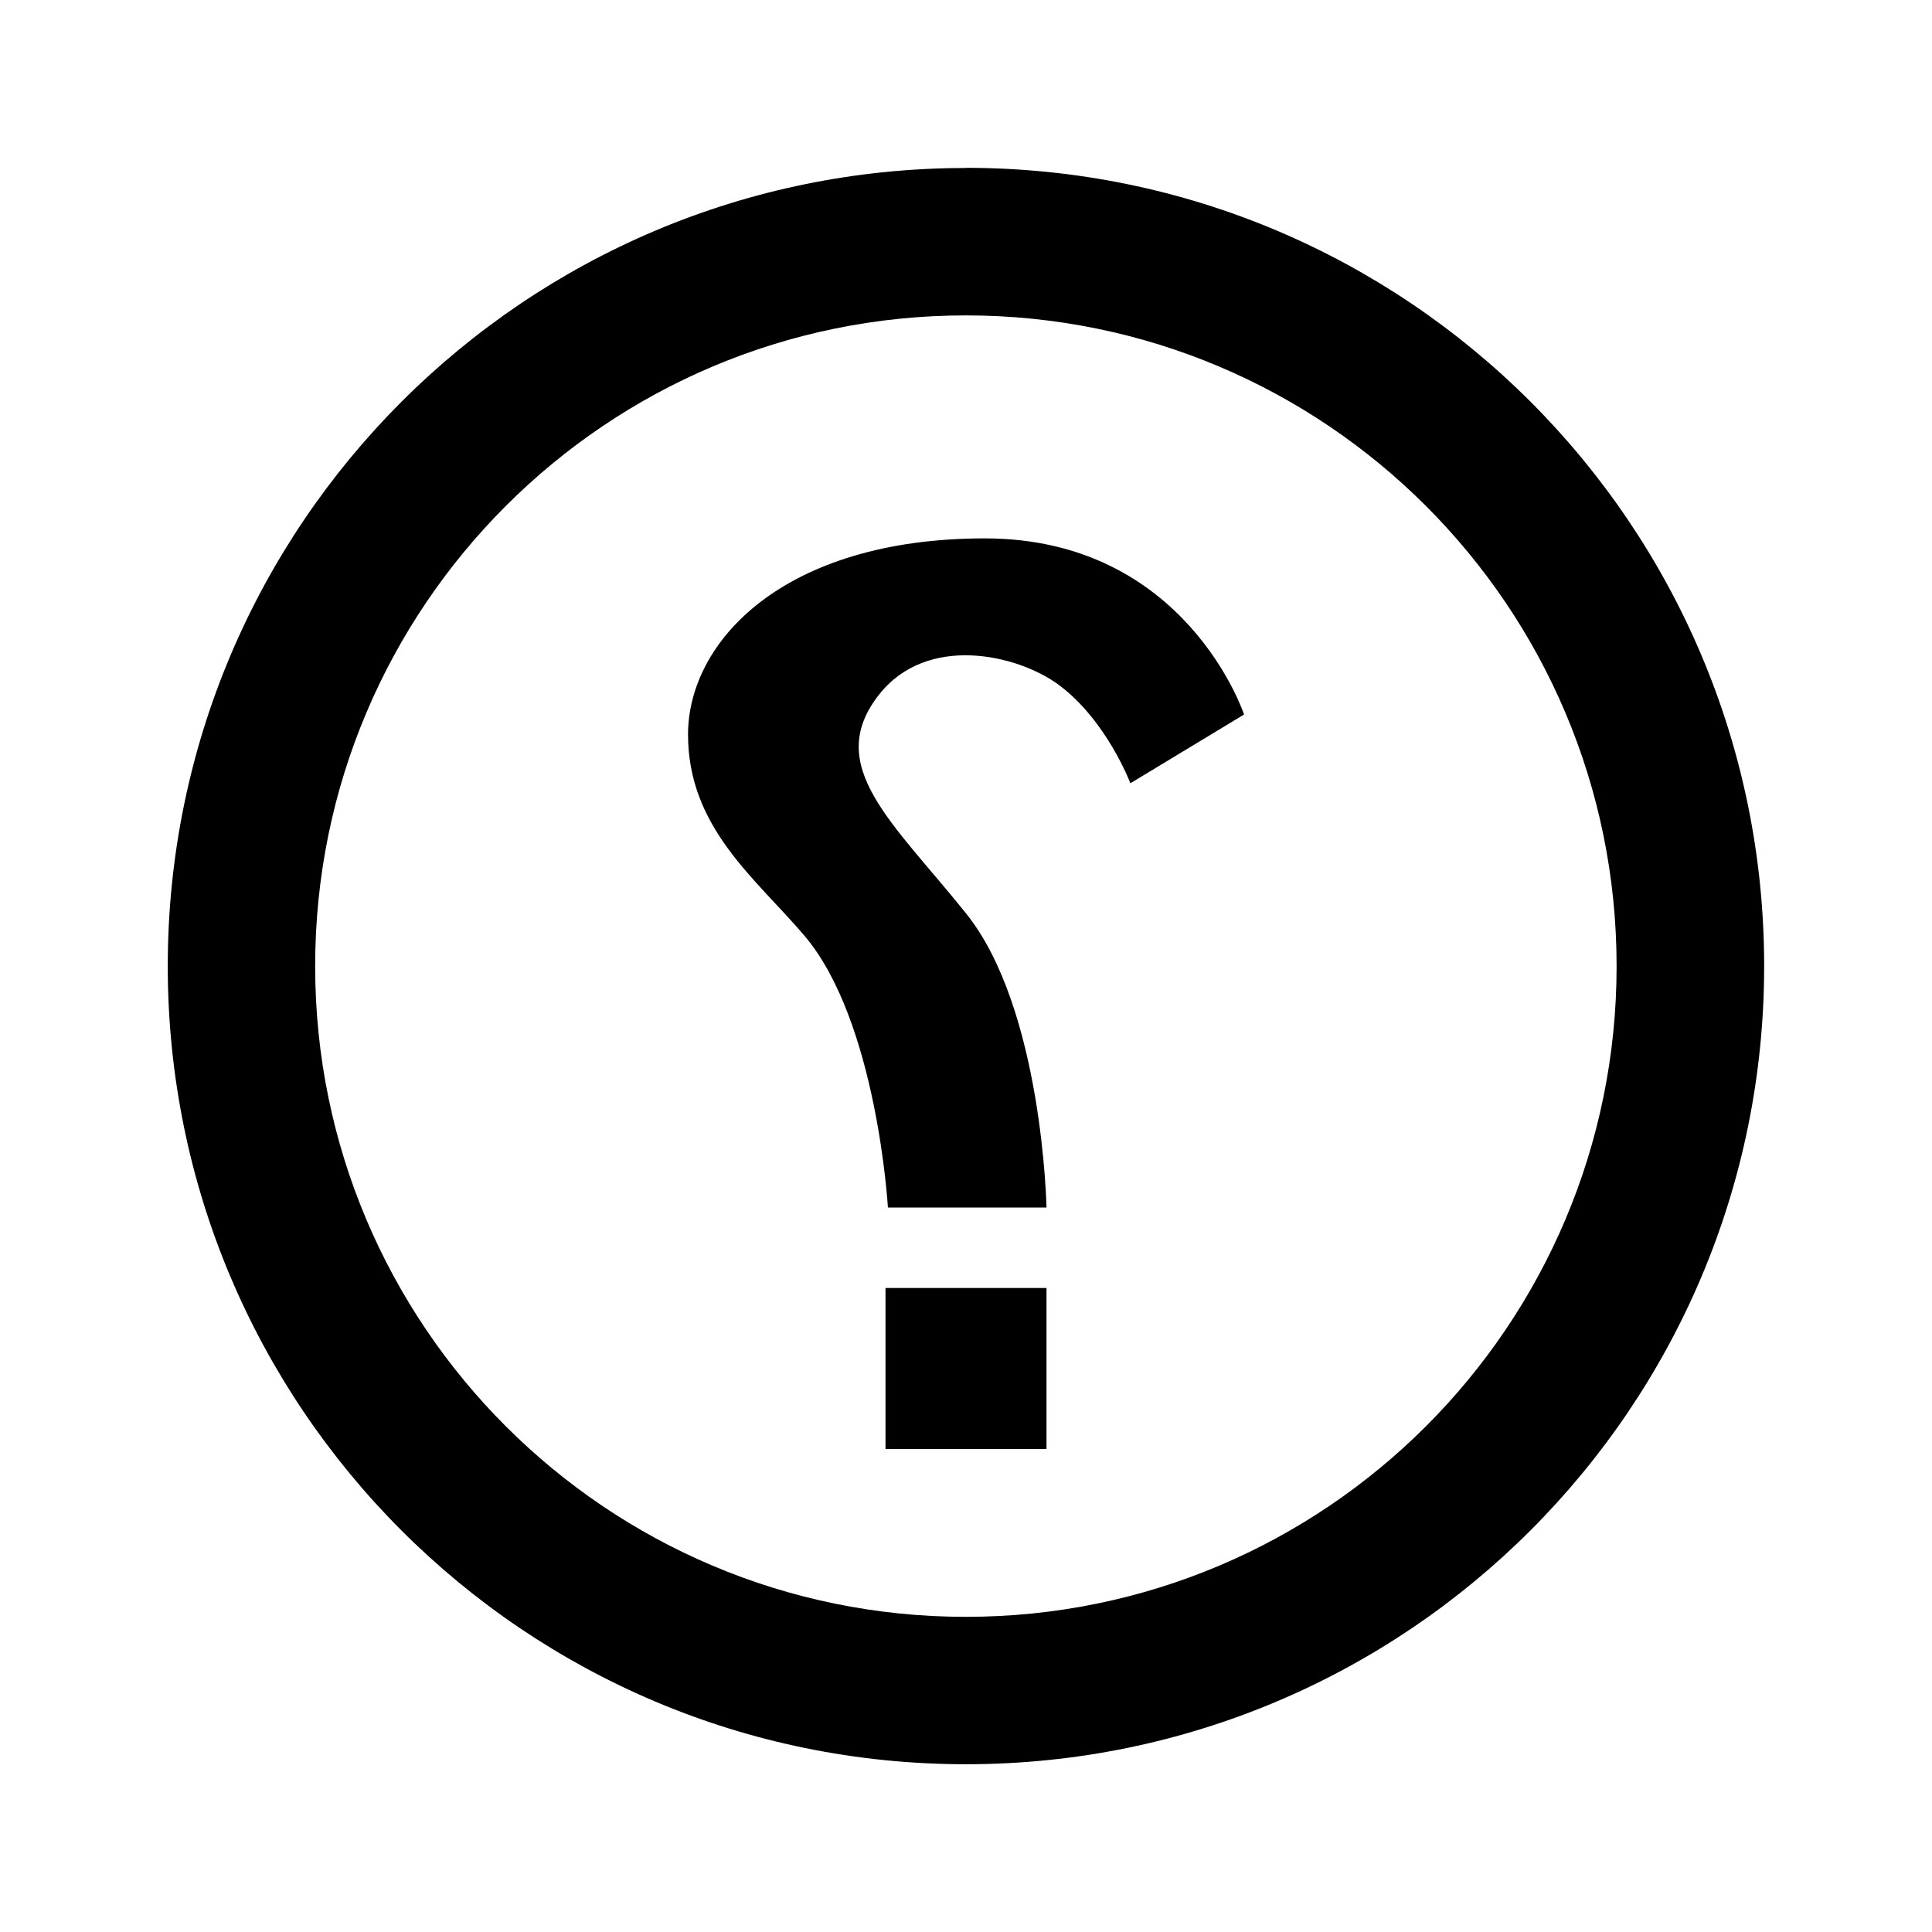
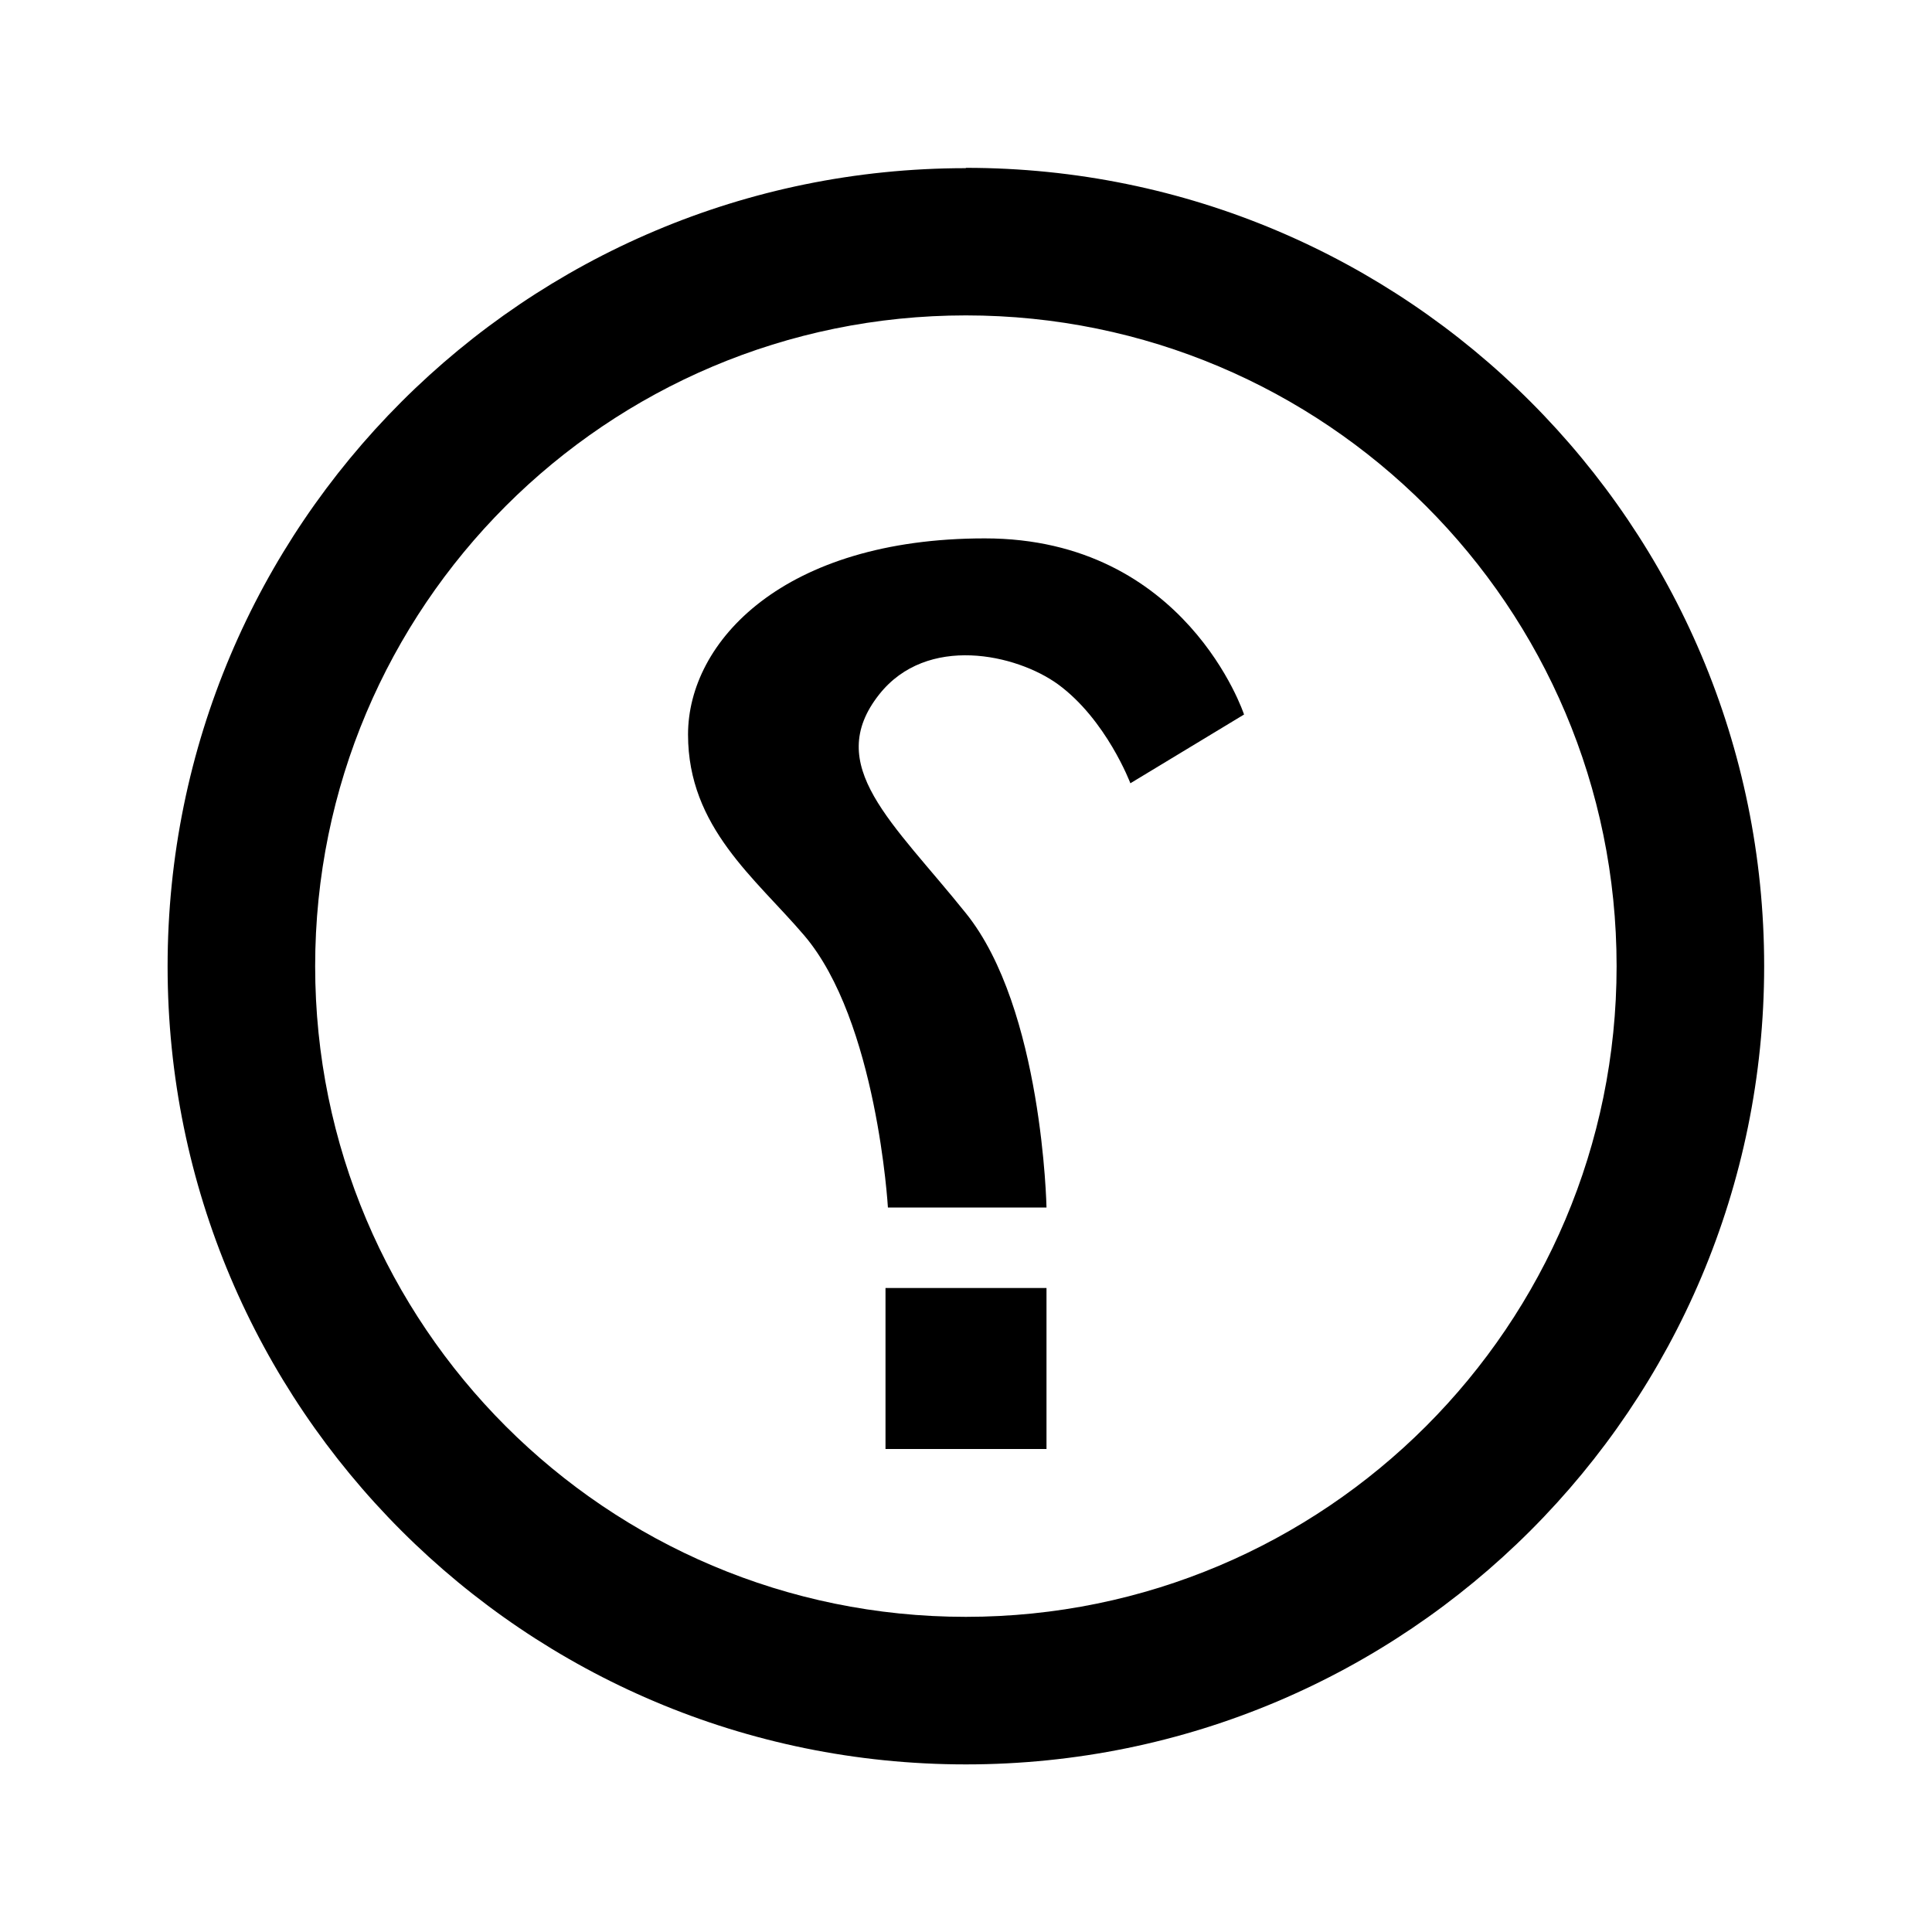
<svg xmlns="http://www.w3.org/2000/svg" width="24" height="24" viewBox="0 0 24 24">
  <g id="help">
-     <path id="circle" d="M12 2.085c5.477 0 9.915 4.438 9.915 9.916 0 5.477-4.438 9.915-9.916 9.915-5.477 0-9.915-4.438-9.915-9.914 0-5.477 4.438-9.915 9.914-9.915zm-.002 18c4.465 0 8.084-3.62 8.084-8.083 0-4.465-3.62-8.084-8.084-8.084-4.464 0-8.083 3.62-8.083 8.084 0 4.464 3.62 8.083 8.083 8.083z" />
+     <path id="circle" d="M12 2.085c5.477 0 9.915 4.438 9.915 9.916 0 5.48-4.438 9.917-9.916 9.917-5.48 0-9.917-4.438-9.917-9.914 0-5.477 4.438-9.915 9.914-9.915zm-.002 18c4.465 0 8.084-3.62 8.084-8.083 0-4.465-3.62-8.084-8.084-8.084-4.464 0-8.083 3.62-8.083 8.084 0 4.464 3.62 8.083 8.083 8.083z" />
    <g id="question-mark">
      <path id="top" d="M12.234 6.688c2.5 0 3.22 2.188 3.22 2.188l-1.412.854s-.298-.79-.9-1.23c-.517-.374-1.626-.624-2.22.126-.7.885.17 1.587 1.078 2.72C12.953 12.53 13 15 13 15h-1.97s-.134-2.318-1.04-3.38c-.603-.708-1.443-1.34-1.443-2.495 0-1.156 1.187-2.437 3.687-2.437z" />
      <path id="bottom" d="M13 16h-2v2h2z" />
    </g>
  </g>
</svg>
